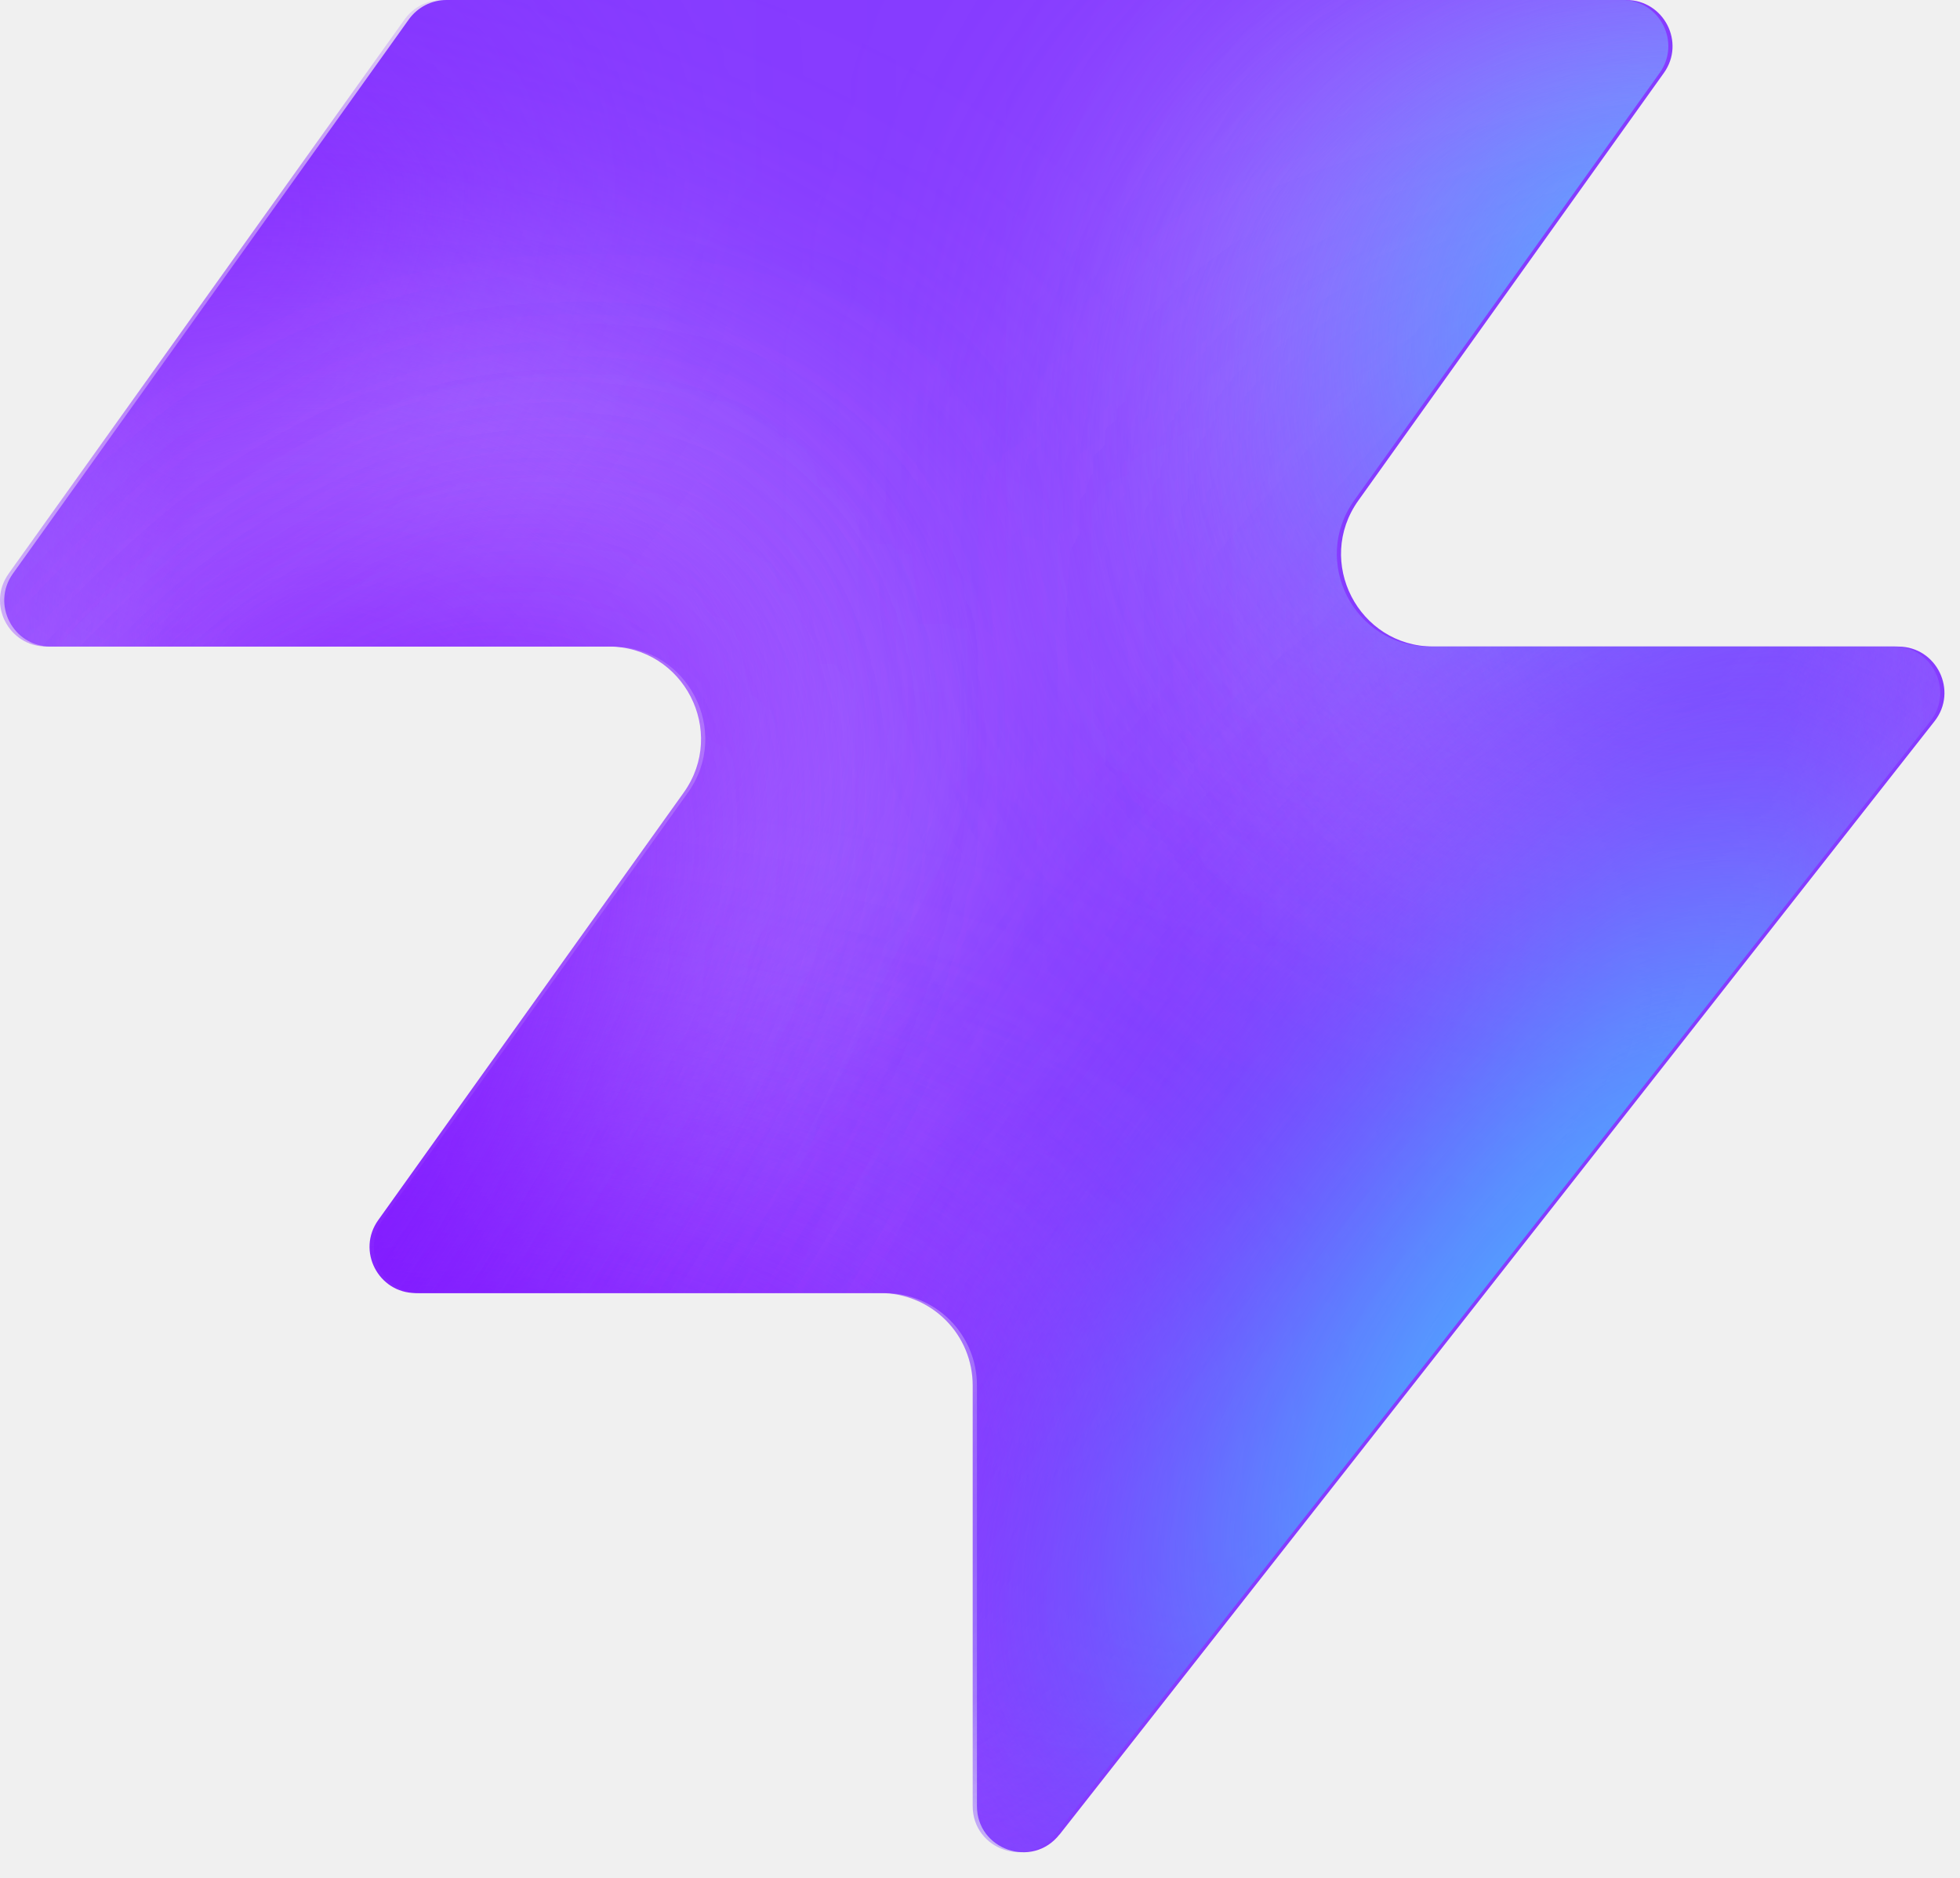
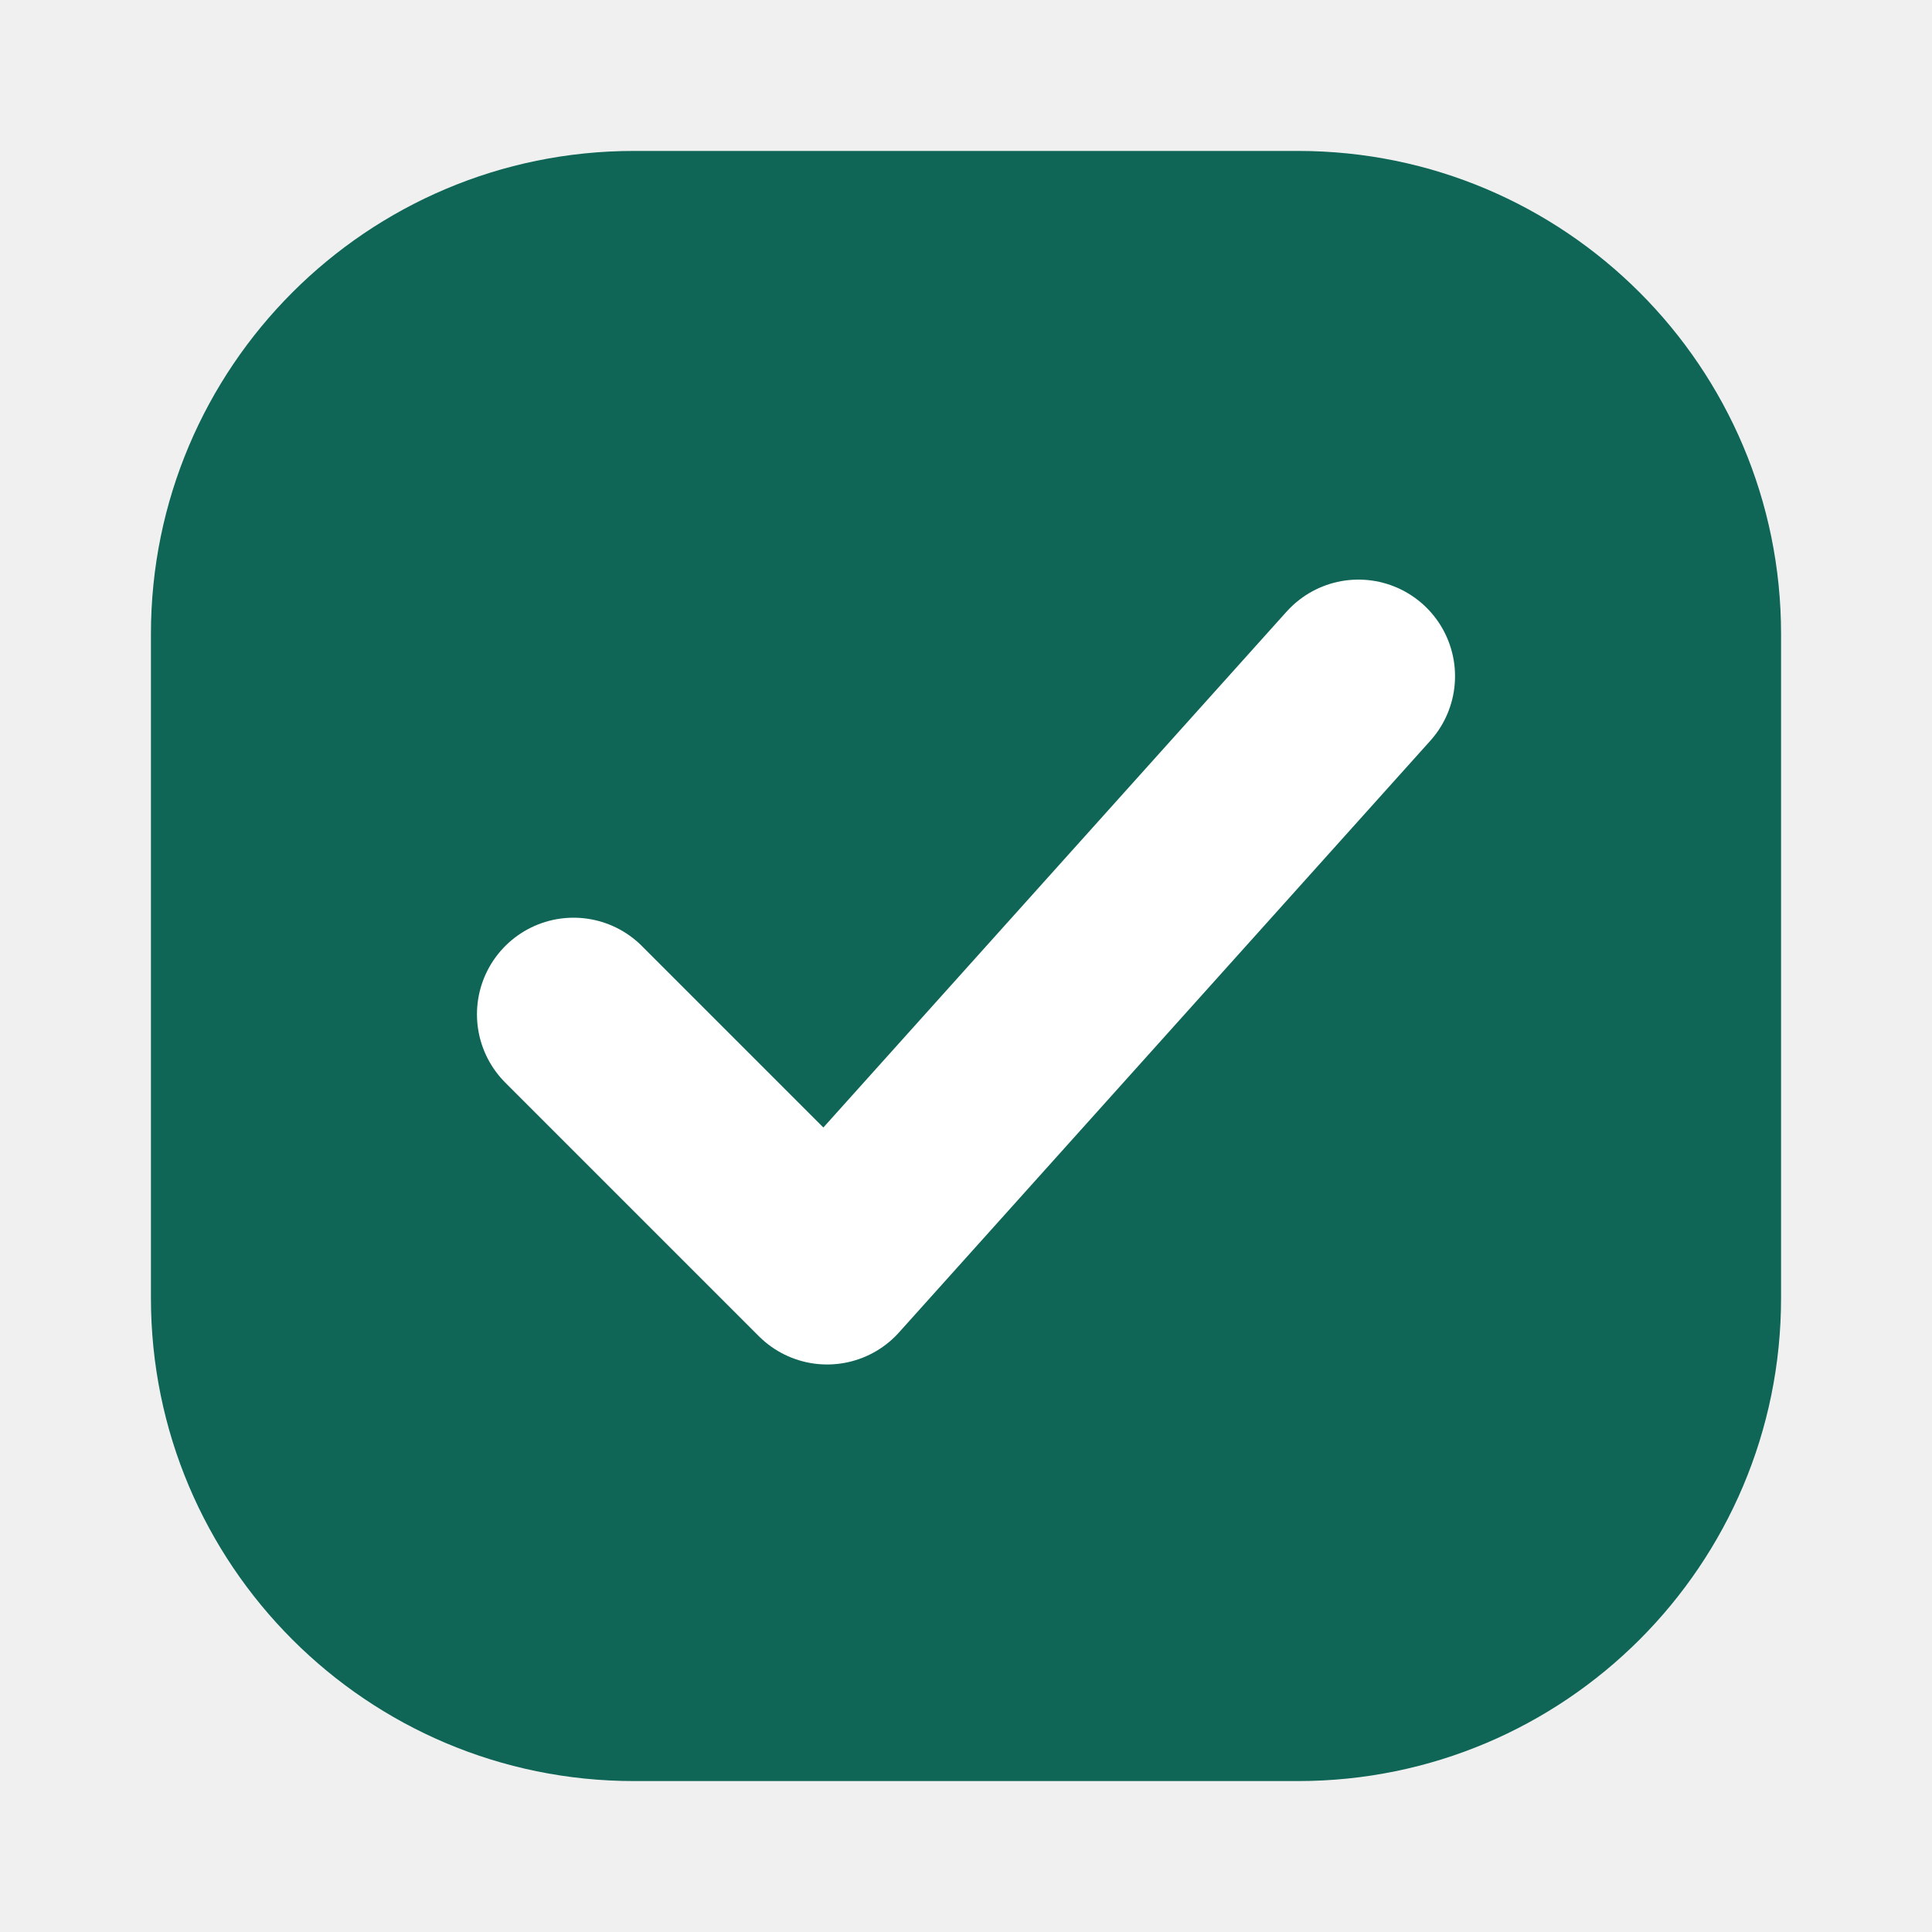
- <svg xmlns="http://www.w3.org/2000/svg" width="48" height="46" fill="none" viewBox="0 0 48 46">
-   <path fill="#863bff" d="M25.946 44.938c-.664.845-2.021.375-2.021-.698V33.937a2.26 2.26 0 0 0-2.262-2.262H10.287c-.92 0-1.456-1.04-.92-1.788l7.48-10.471c1.07-1.497 0-3.578-1.842-3.578H1.237c-.92 0-1.456-1.04-.92-1.788L10.013.474c.214-.297.556-.474.92-.474h28.894c.92 0 1.456 1.04.92 1.788l-7.48 10.471c-1.07 1.498 0 3.579 1.842 3.579h11.377c.943 0 1.473 1.088.89 1.83L25.947 44.94z" style="fill:#863bff;fill:color(display-p3 .525 .23 1);fill-opacity:1" />
-   <mask id="a" width="48" height="46" x="0" y="0" maskUnits="userSpaceOnUse" style="mask-type:alpha">
-     <path fill="#000" d="M25.842 44.938c-.664.844-2.021.375-2.021-.698V33.937a2.26 2.26 0 0 0-2.262-2.262H10.183c-.92 0-1.456-1.04-.92-1.788l7.48-10.471c1.07-1.498 0-3.579-1.842-3.579H1.133c-.92 0-1.456-1.04-.92-1.787L9.91.473c.214-.297.556-.474.92-.474h28.894c.92 0 1.456 1.04.92 1.788l-7.48 10.471c-1.07 1.498 0 3.578 1.842 3.578h11.377c.943 0 1.473 1.088.89 1.832L25.843 44.94z" style="fill:#000;fill-opacity:1" />
-   </mask>
-   <g mask="url(#a)">
-     <g filter="url(#b)">
-       <ellipse cx="5.508" cy="14.704" fill="#ede6ff" rx="5.508" ry="14.704" style="fill:#ede6ff;fill:color(display-p3 .927 .903 1);fill-opacity:1" transform="matrix(.00324 1 1 -.00324 -4.47 31.516)" />
-     </g>
-     <g filter="url(#c)">
-       <ellipse cx="10.399" cy="29.851" fill="#ede6ff" rx="10.399" ry="29.851" style="fill:#ede6ff;fill:color(display-p3 .927 .903 1);fill-opacity:1" transform="matrix(.00324 1 1 -.00324 -39.328 7.883)" />
-     </g>
-     <g filter="url(#d)">
-       <ellipse cx="5.508" cy="30.487" fill="#7e14ff" rx="5.508" ry="30.487" style="fill:#7e14ff;fill:color(display-p3 .492 .077 1);fill-opacity:1" transform="rotate(89.814 -25.913 -14.639)scale(1 -1)" />
-     </g>
-     <g filter="url(#e)">
-       <ellipse cx="5.508" cy="30.599" fill="#7e14ff" rx="5.508" ry="30.599" style="fill:#7e14ff;fill:color(display-p3 .492 .077 1);fill-opacity:1" transform="rotate(89.814 -32.644 -3.334)scale(1 -1)" />
-     </g>
-     <g filter="url(#f)">
-       <ellipse cx="5.508" cy="30.599" fill="#7e14ff" rx="5.508" ry="30.599" style="fill:#7e14ff;fill:color(display-p3 .492 .077 1);fill-opacity:1" transform="matrix(.00324 1 1 -.00324 -34.34 30.47)" />
-     </g>
-     <g filter="url(#g)">
-       <ellipse cx="14.072" cy="22.078" fill="#ede6ff" rx="14.072" ry="22.078" style="fill:#ede6ff;fill:color(display-p3 .927 .903 1);fill-opacity:1" transform="rotate(93.35 24.506 48.493)scale(-1 1)" />
-     </g>
-     <g filter="url(#h)">
-       <ellipse cx="3.47" cy="21.501" fill="#7e14ff" rx="3.47" ry="21.501" style="fill:#7e14ff;fill:color(display-p3 .492 .077 1);fill-opacity:1" transform="rotate(89.009 28.708 47.59)scale(-1 1)" />
-     </g>
-     <g filter="url(#i)">
-       <ellipse cx="3.47" cy="21.501" fill="#7e14ff" rx="3.47" ry="21.501" style="fill:#7e14ff;fill:color(display-p3 .492 .077 1);fill-opacity:1" transform="rotate(89.009 28.708 47.59)scale(-1 1)" />
-     </g>
-     <g filter="url(#j)">
-       <ellipse cx=".387" cy="8.972" fill="#7e14ff" rx="4.407" ry="29.108" style="fill:#7e14ff;fill:color(display-p3 .492 .077 1);fill-opacity:1" transform="rotate(39.51 .387 8.972)" />
-     </g>
-     <g filter="url(#k)">
-       <ellipse cx="47.523" cy="-6.092" fill="#7e14ff" rx="4.407" ry="29.108" style="fill:#7e14ff;fill:color(display-p3 .492 .077 1);fill-opacity:1" transform="rotate(37.892 47.523 -6.092)" />
-     </g>
-     <g filter="url(#l)">
-       <ellipse cx="41.412" cy="6.333" fill="#47bfff" rx="5.971" ry="9.665" style="fill:#47bfff;fill:color(display-p3 .28 .748 1);fill-opacity:1" transform="rotate(37.892 41.412 6.333)" />
-     </g>
-     <g filter="url(#m)">
-       <ellipse cx="-1.879" cy="38.332" fill="#7e14ff" rx="4.407" ry="29.108" style="fill:#7e14ff;fill:color(display-p3 .492 .077 1);fill-opacity:1" transform="rotate(37.892 -1.88 38.332)" />
-     </g>
-     <g filter="url(#n)">
-       <ellipse cx="-1.879" cy="38.332" fill="#7e14ff" rx="4.407" ry="29.108" style="fill:#7e14ff;fill:color(display-p3 .492 .077 1);fill-opacity:1" transform="rotate(37.892 -1.88 38.332)" />
-     </g>
-     <g filter="url(#o)">
-       <ellipse cx="35.651" cy="29.907" fill="#7e14ff" rx="4.407" ry="29.108" style="fill:#7e14ff;fill:color(display-p3 .492 .077 1);fill-opacity:1" transform="rotate(37.892 35.651 29.907)" />
-     </g>
-     <g filter="url(#p)">
-       <ellipse cx="38.418" cy="32.4" fill="#47bfff" rx="5.971" ry="15.297" style="fill:#47bfff;fill:color(display-p3 .28 .748 1);fill-opacity:1" transform="rotate(37.892 38.418 32.4)" />
-     </g>
-   </g>
-   <defs>
-     <filter id="b" width="60.045" height="41.654" x="-19.77" y="16.149" color-interpolation-filters="sRGB" filterUnits="userSpaceOnUse">
-       <feFlood flood-opacity="0" result="BackgroundImageFix" />
-       <feBlend in="SourceGraphic" in2="BackgroundImageFix" result="shape" />
-       <feGaussianBlur result="effect1_foregroundBlur_2002_17158" stdDeviation="7.659" />
-     </filter>
-     <filter id="c" width="90.34" height="51.437" x="-54.613" y="-7.533" color-interpolation-filters="sRGB" filterUnits="userSpaceOnUse">
-       <feFlood flood-opacity="0" result="BackgroundImageFix" />
-       <feBlend in="SourceGraphic" in2="BackgroundImageFix" result="shape" />
-       <feGaussianBlur result="effect1_foregroundBlur_2002_17158" stdDeviation="7.659" />
-     </filter>
-     <filter id="d" width="79.355" height="29.4" x="-49.64" y="2.03" color-interpolation-filters="sRGB" filterUnits="userSpaceOnUse">
-       <feFlood flood-opacity="0" result="BackgroundImageFix" />
-       <feBlend in="SourceGraphic" in2="BackgroundImageFix" result="shape" />
-       <feGaussianBlur result="effect1_foregroundBlur_2002_17158" stdDeviation="4.596" />
-     </filter>
-     <filter id="e" width="79.579" height="29.4" x="-45.045" y="20.029" color-interpolation-filters="sRGB" filterUnits="userSpaceOnUse">
-       <feFlood flood-opacity="0" result="BackgroundImageFix" />
-       <feBlend in="SourceGraphic" in2="BackgroundImageFix" result="shape" />
-       <feGaussianBlur result="effect1_foregroundBlur_2002_17158" stdDeviation="4.596" />
-     </filter>
-     <filter id="f" width="79.579" height="29.4" x="-43.513" y="21.178" color-interpolation-filters="sRGB" filterUnits="userSpaceOnUse">
-       <feFlood flood-opacity="0" result="BackgroundImageFix" />
-       <feBlend in="SourceGraphic" in2="BackgroundImageFix" result="shape" />
-       <feGaussianBlur result="effect1_foregroundBlur_2002_17158" stdDeviation="4.596" />
-     </filter>
-     <filter id="g" width="74.749" height="58.852" x="15.756" y="-17.901" color-interpolation-filters="sRGB" filterUnits="userSpaceOnUse">
-       <feFlood flood-opacity="0" result="BackgroundImageFix" />
-       <feBlend in="SourceGraphic" in2="BackgroundImageFix" result="shape" />
-       <feGaussianBlur result="effect1_foregroundBlur_2002_17158" stdDeviation="7.659" />
-     </filter>
-     <filter id="h" width="61.377" height="25.362" x="23.548" y="2.284" color-interpolation-filters="sRGB" filterUnits="userSpaceOnUse">
-       <feFlood flood-opacity="0" result="BackgroundImageFix" />
-       <feBlend in="SourceGraphic" in2="BackgroundImageFix" result="shape" />
-       <feGaussianBlur result="effect1_foregroundBlur_2002_17158" stdDeviation="4.596" />
-     </filter>
-     <filter id="i" width="61.377" height="25.362" x="23.548" y="2.284" color-interpolation-filters="sRGB" filterUnits="userSpaceOnUse">
-       <feFlood flood-opacity="0" result="BackgroundImageFix" />
-       <feBlend in="SourceGraphic" in2="BackgroundImageFix" result="shape" />
-       <feGaussianBlur result="effect1_foregroundBlur_2002_17158" stdDeviation="4.596" />
-     </filter>
-     <filter id="j" width="56.045" height="63.649" x="-27.636" y="-22.853" color-interpolation-filters="sRGB" filterUnits="userSpaceOnUse">
-       <feFlood flood-opacity="0" result="BackgroundImageFix" />
-       <feBlend in="SourceGraphic" in2="BackgroundImageFix" result="shape" />
-       <feGaussianBlur result="effect1_foregroundBlur_2002_17158" stdDeviation="4.596" />
-     </filter>
-     <filter id="k" width="54.814" height="64.646" x="20.116" y="-38.415" color-interpolation-filters="sRGB" filterUnits="userSpaceOnUse">
-       <feFlood flood-opacity="0" result="BackgroundImageFix" />
-       <feBlend in="SourceGraphic" in2="BackgroundImageFix" result="shape" />
-       <feGaussianBlur result="effect1_foregroundBlur_2002_17158" stdDeviation="4.596" />
-     </filter>
-     <filter id="l" width="33.541" height="35.313" x="24.641" y="-11.323" color-interpolation-filters="sRGB" filterUnits="userSpaceOnUse">
-       <feFlood flood-opacity="0" result="BackgroundImageFix" />
-       <feBlend in="SourceGraphic" in2="BackgroundImageFix" result="shape" />
-       <feGaussianBlur result="effect1_foregroundBlur_2002_17158" stdDeviation="4.596" />
-     </filter>
-     <filter id="m" width="54.814" height="64.646" x="-29.286" y="6.009" color-interpolation-filters="sRGB" filterUnits="userSpaceOnUse">
-       <feFlood flood-opacity="0" result="BackgroundImageFix" />
-       <feBlend in="SourceGraphic" in2="BackgroundImageFix" result="shape" />
-       <feGaussianBlur result="effect1_foregroundBlur_2002_17158" stdDeviation="4.596" />
-     </filter>
-     <filter id="n" width="54.814" height="64.646" x="-29.286" y="6.009" color-interpolation-filters="sRGB" filterUnits="userSpaceOnUse">
-       <feFlood flood-opacity="0" result="BackgroundImageFix" />
-       <feBlend in="SourceGraphic" in2="BackgroundImageFix" result="shape" />
-       <feGaussianBlur result="effect1_foregroundBlur_2002_17158" stdDeviation="4.596" />
-     </filter>
-     <filter id="o" width="54.814" height="64.646" x="8.244" y="-2.416" color-interpolation-filters="sRGB" filterUnits="userSpaceOnUse">
-       <feFlood flood-opacity="0" result="BackgroundImageFix" />
-       <feBlend in="SourceGraphic" in2="BackgroundImageFix" result="shape" />
-       <feGaussianBlur result="effect1_foregroundBlur_2002_17158" stdDeviation="4.596" />
-     </filter>
-     <filter id="p" width="39.409" height="43.623" x="18.713" y="10.588" color-interpolation-filters="sRGB" filterUnits="userSpaceOnUse">
-       <feFlood flood-opacity="0" result="BackgroundImageFix" />
-       <feBlend in="SourceGraphic" in2="BackgroundImageFix" result="shape" />
-       <feGaussianBlur result="effect1_foregroundBlur_2002_17158" stdDeviation="4.596" />
-     </filter>
-   </defs>
+ <svg xmlns="http://www.w3.org/2000/svg" viewBox="0 0 32 32">
+   <style>
+     .bg { fill: #0f6656; }
+     @media (prefers-color-scheme: dark) {
+       .bg { fill: #35a08a; }
+     }
+   </style>
+   <rect class="bg" x="2.5" y="2.5" width="27" height="27" rx="8" />
+   <path d="M9.5 16.8l4.2 4.2 8.8-9.8" fill="none" stroke="#ffffff" stroke-width="3.2" stroke-linecap="round" stroke-linejoin="round" />
</svg>
